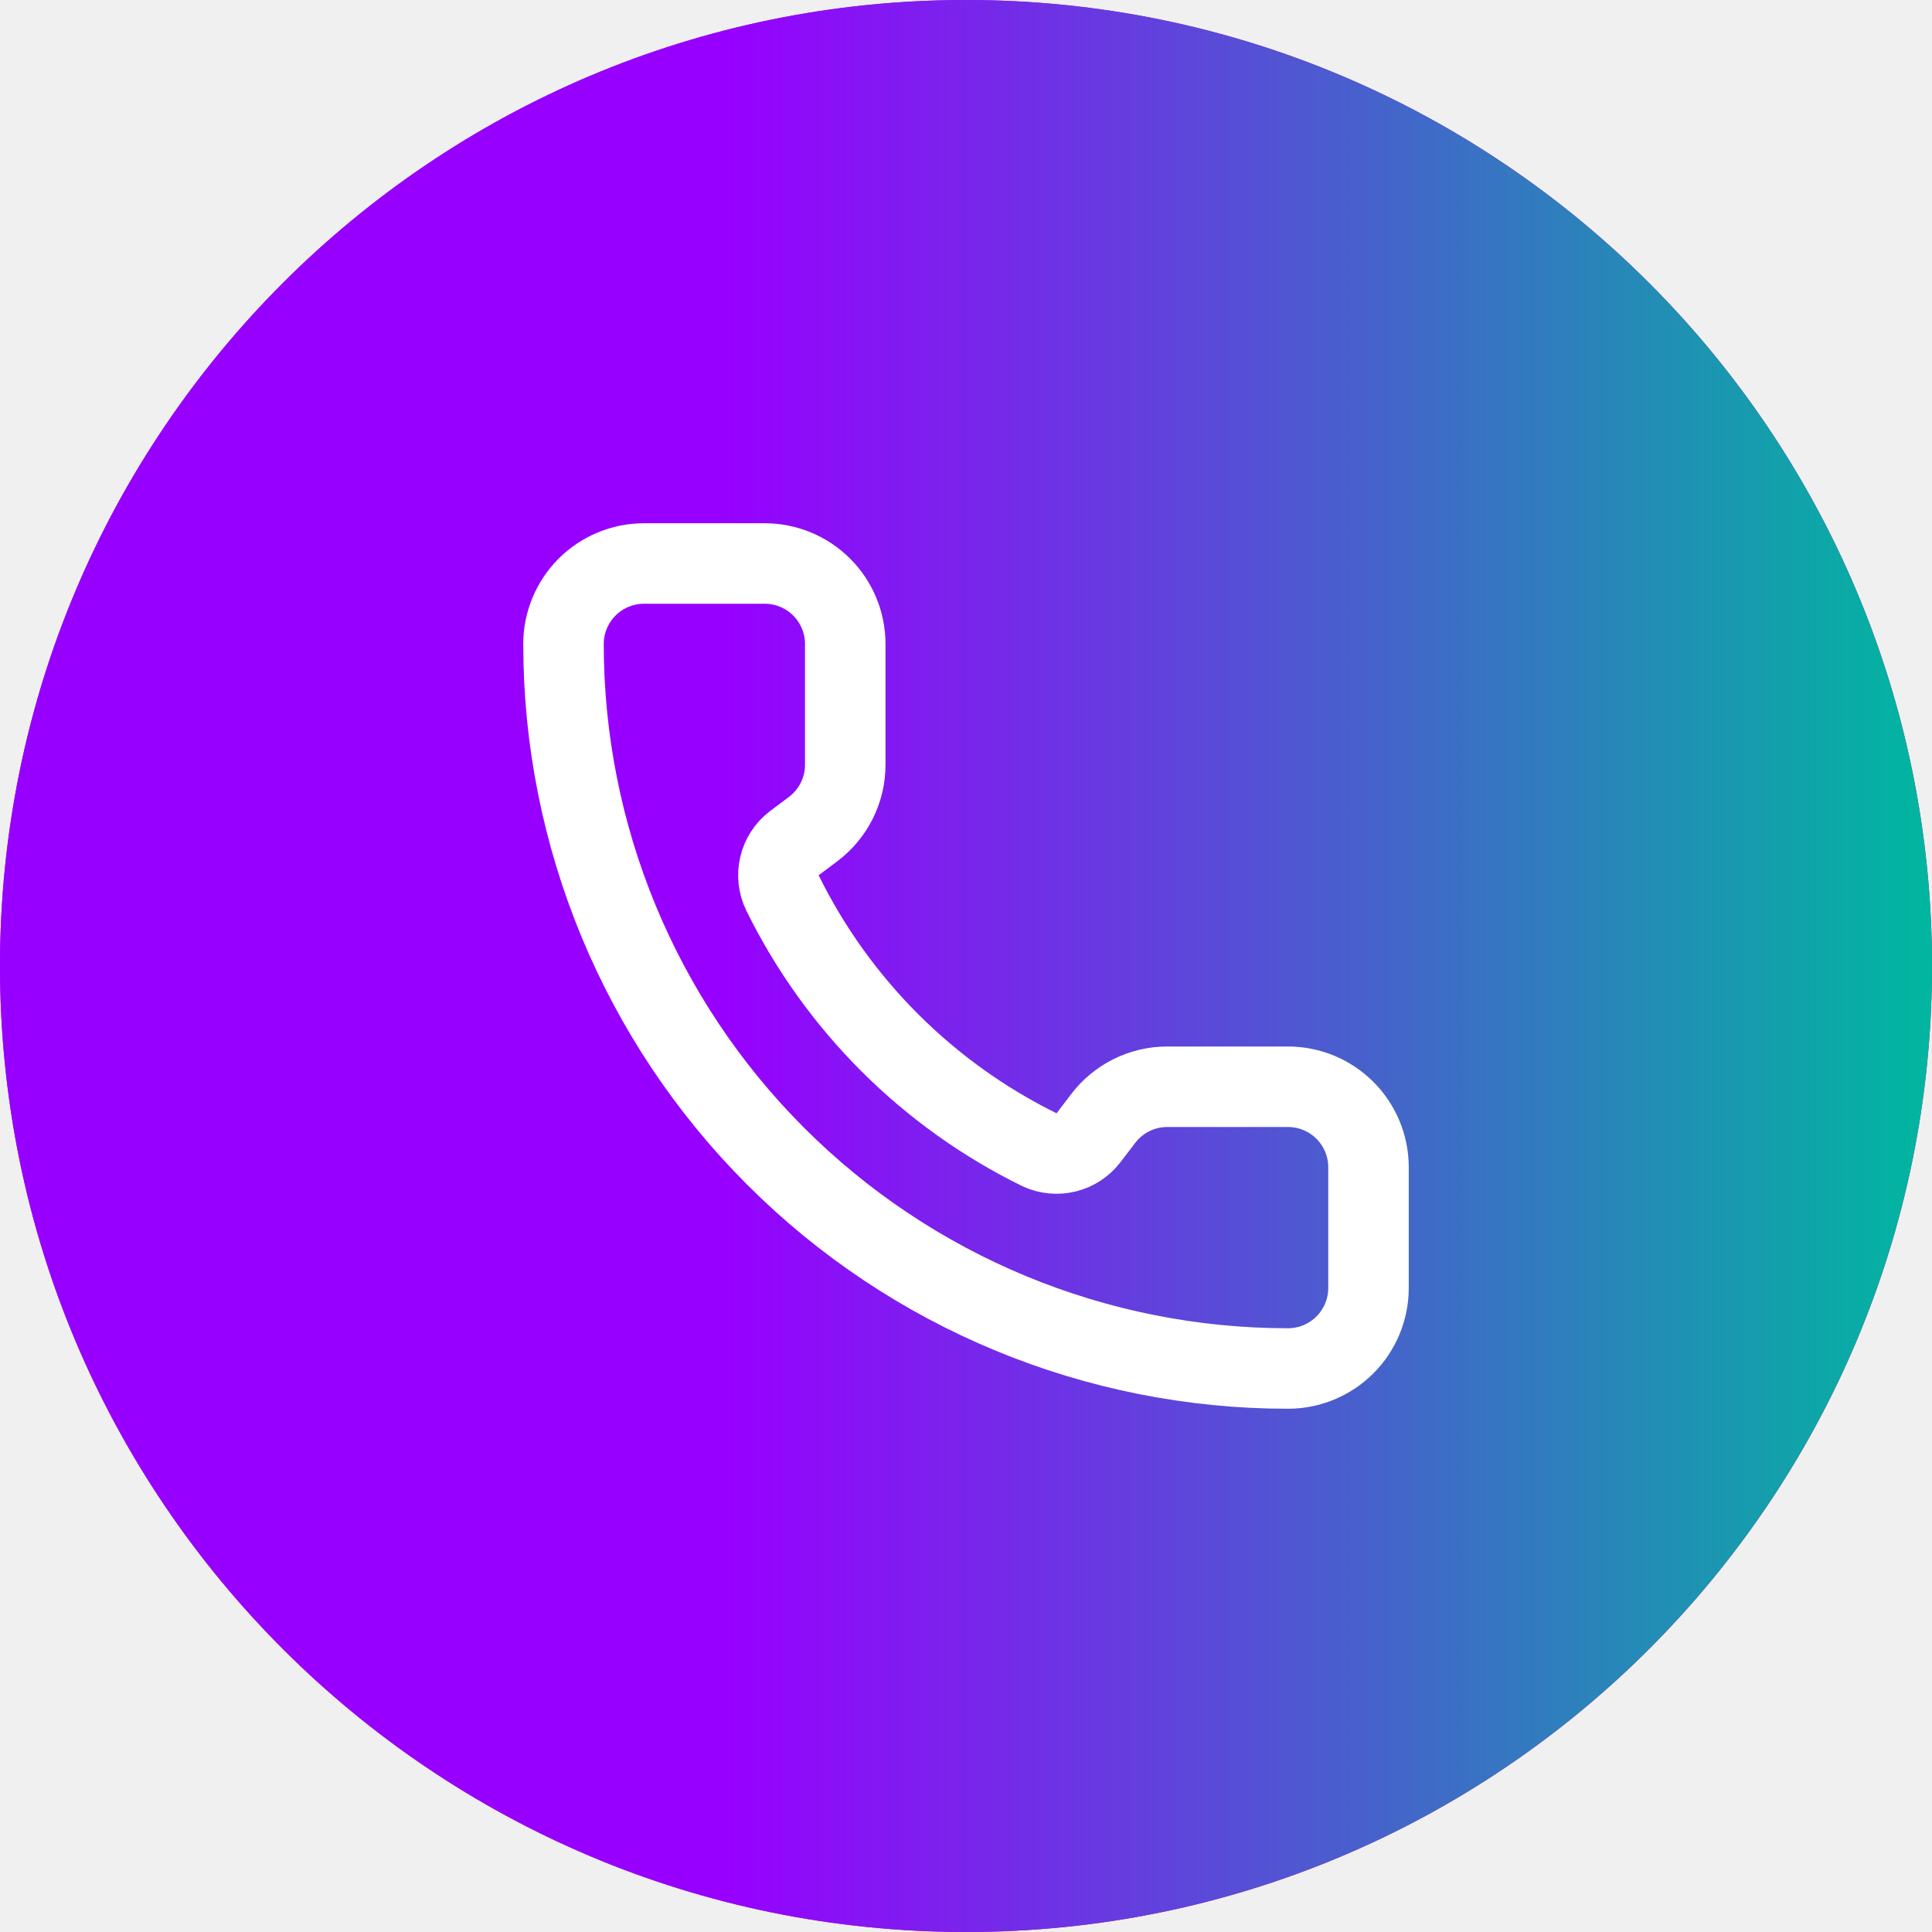
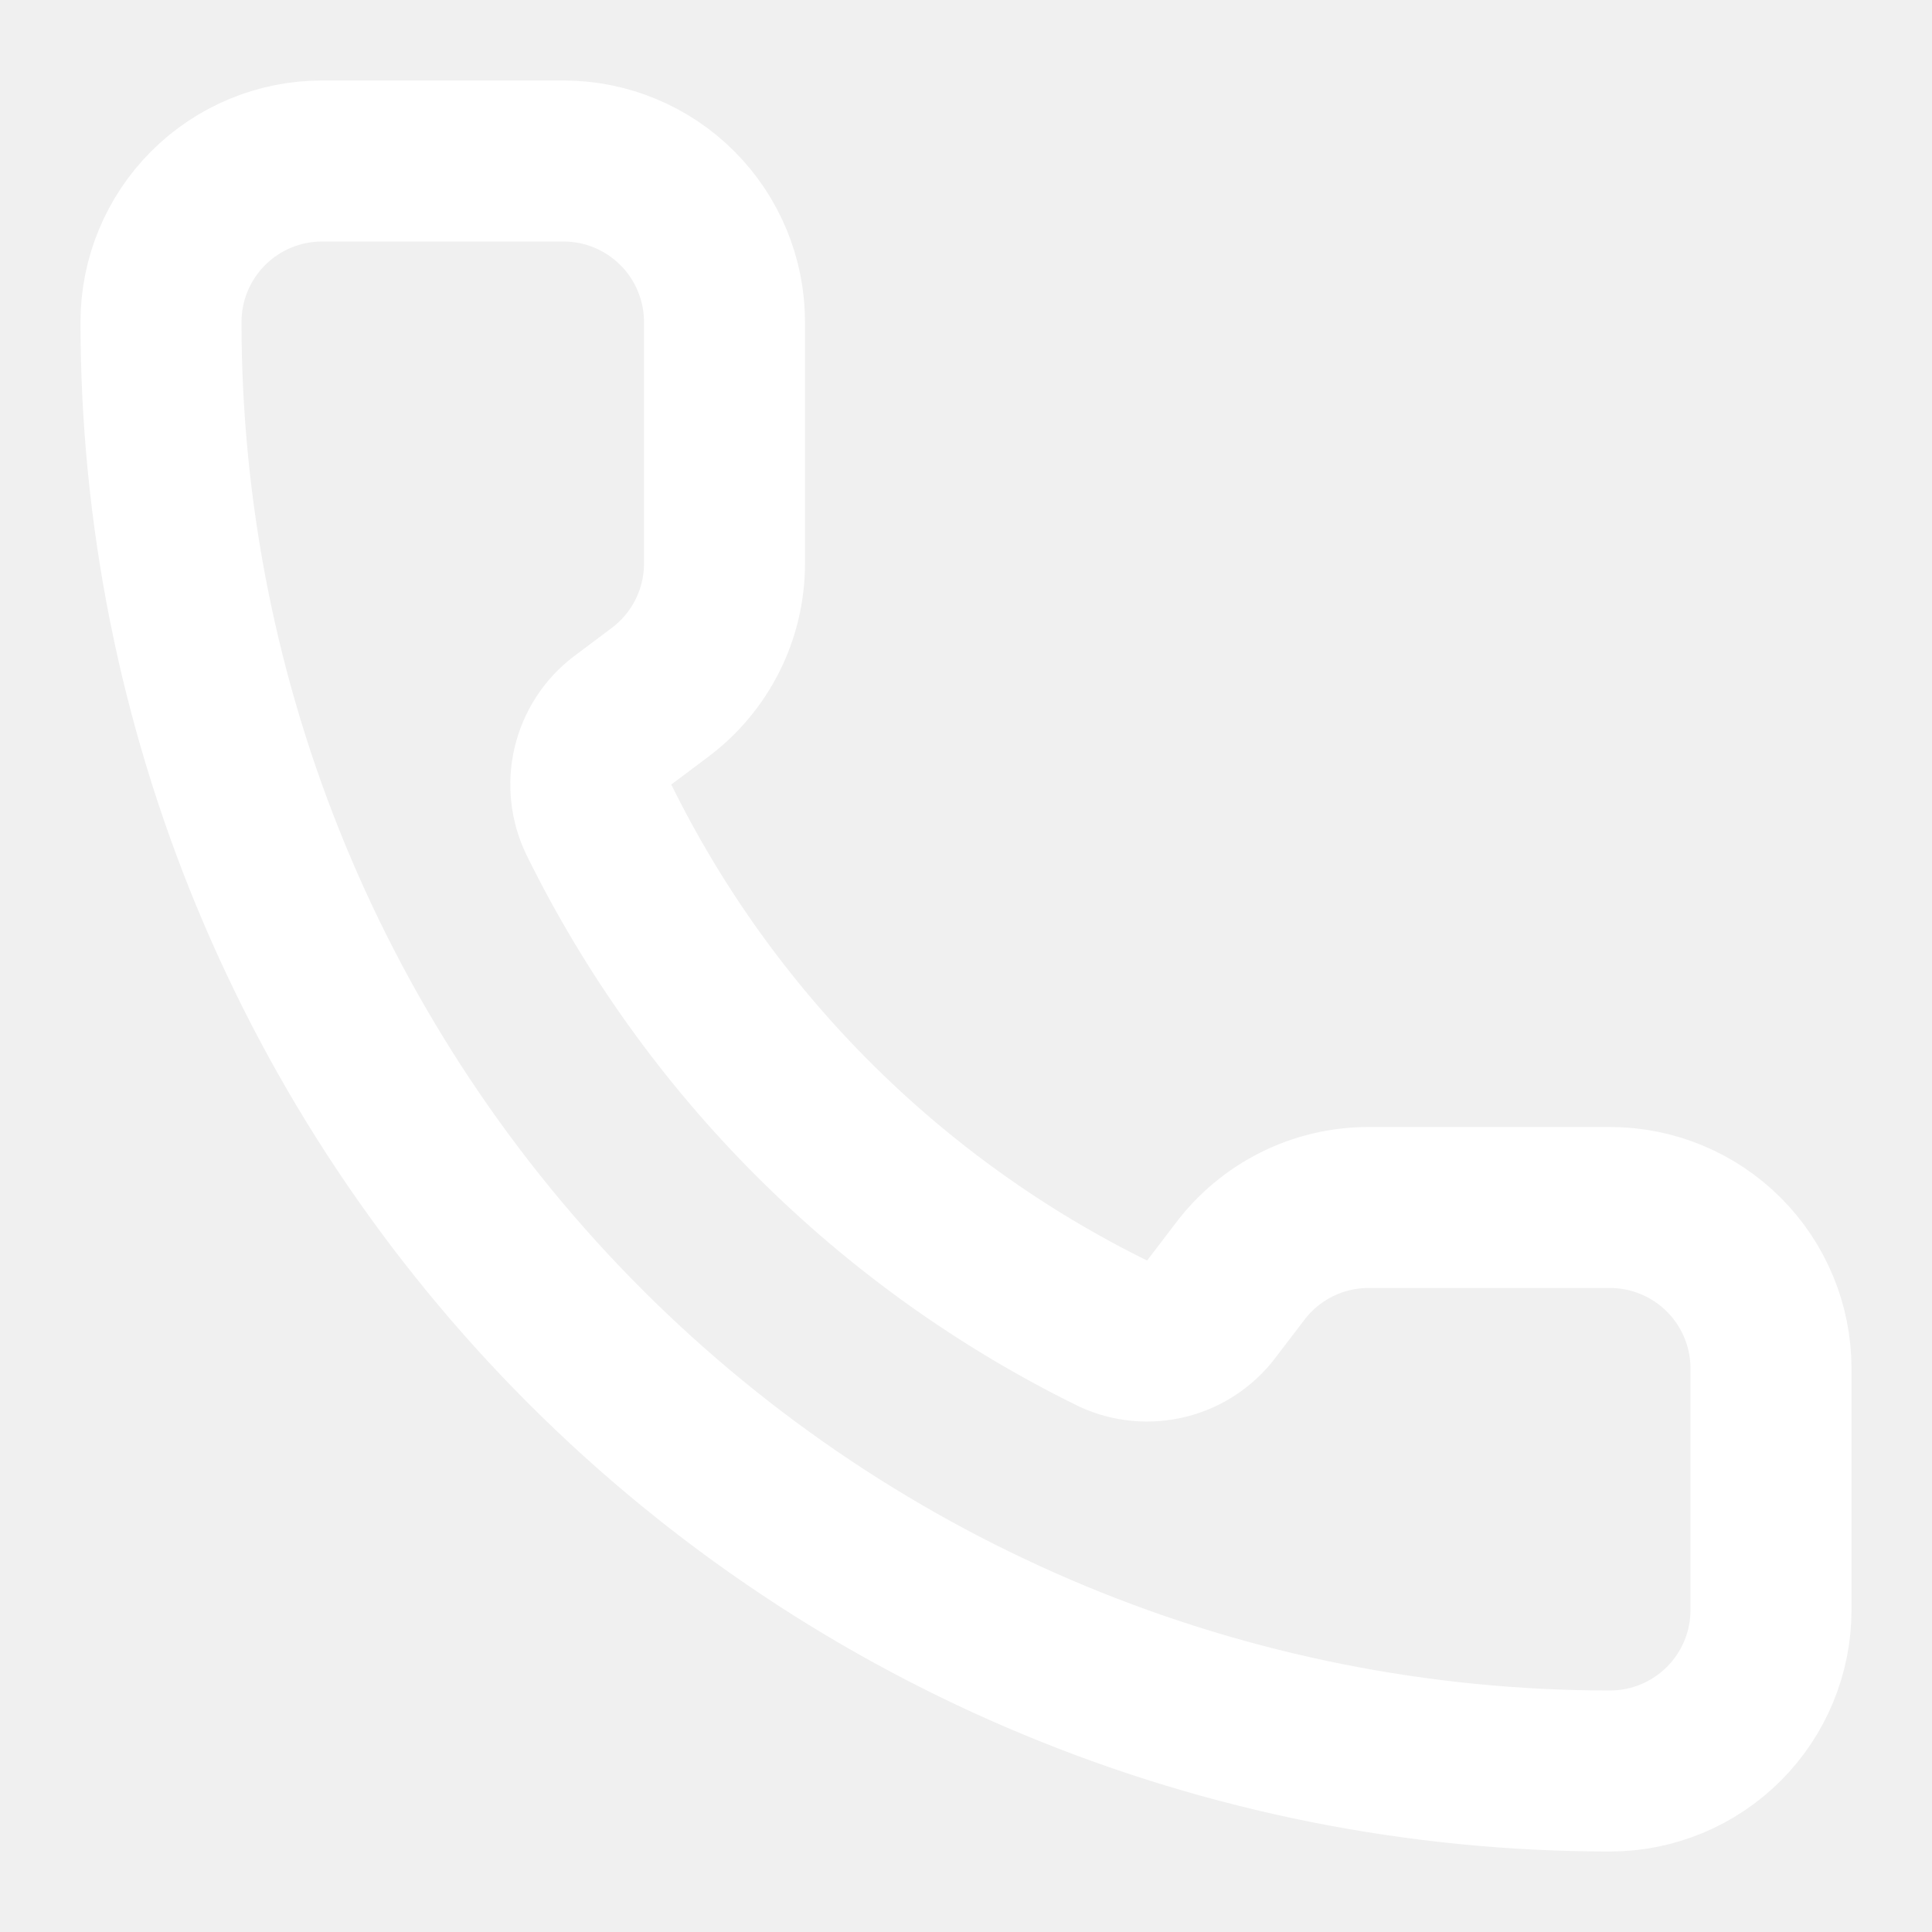
- <svg xmlns="http://www.w3.org/2000/svg" width="48" height="48" viewBox="0 0 48 48" fill="none">
-   <path d="M0 24C0 10.745 10.745 0 24 0C37.255 0 48 10.745 48 24C48 37.255 37.255 48 24 48C10.745 48 0 37.255 0 24Z" fill="url(#paint0_linear_252_234)" />
-   <path d="M0 24C0 10.745 10.745 0 24 0C37.255 0 48 10.745 48 24C48 37.255 37.255 48 24 48C10.745 48 0 37.255 0 24Z" fill="url(#paint1_linear_252_234)" />
-   <path d="M25.832 28.568C26.038 28.663 26.271 28.684 26.492 28.629C26.712 28.574 26.907 28.446 27.045 28.265L27.4 27.8C27.586 27.552 27.828 27.35 28.106 27.211C28.383 27.072 28.689 27 29 27H32C32.53 27 33.039 27.211 33.414 27.586C33.789 27.961 34 28.47 34 29V32C34 32.53 33.789 33.039 33.414 33.414C33.039 33.789 32.53 34 32 34C27.226 34 22.648 32.104 19.272 28.728C15.896 25.352 14 20.774 14 16C14 15.47 14.211 14.961 14.586 14.586C14.961 14.211 15.47 14 16 14H19C19.53 14 20.039 14.211 20.414 14.586C20.789 14.961 21 15.47 21 16V19C21 19.311 20.928 19.617 20.789 19.894C20.65 20.172 20.448 20.414 20.2 20.6L19.732 20.951C19.548 21.091 19.419 21.291 19.366 21.515C19.313 21.74 19.339 21.976 19.44 22.184C20.807 24.96 23.054 27.205 25.832 28.568Z" stroke="white" stroke-width="2" stroke-linecap="round" stroke-linejoin="round" />
-   <defs>
-     <linearGradient id="paint0_linear_252_234" x1="0" y1="0" x2="48" y2="48" gradientUnits="userSpaceOnUse">
-       <stop stop-color="#9810FA" />
-       <stop offset="1" stop-color="#E60076" />
-     </linearGradient>
-     <linearGradient id="paint1_linear_252_234" x1="0" y1="24" x2="48" y2="24" gradientUnits="userSpaceOnUse">
-       <stop offset="0.375" stop-color="#9700FF" />
-       <stop offset="1" stop-color="#00B79F" />
-     </linearGradient>
-   </defs>
+ <svg xmlns="http://www.w3.org/2000/svg" width="24" height="24" viewBox="0 0 24 24" fill="none">
+   <path d="M13.832 16.568C14.039 16.663 14.271 16.684 14.492 16.629C14.712 16.574 14.907 16.446 15.045 16.265L15.4 15.8C15.586 15.552 15.828 15.35 16.106 15.211C16.383 15.072 16.689 15 17 15H20C20.53 15 21.039 15.211 21.414 15.586C21.789 15.961 22 16.47 22 17V20C22 20.53 21.789 21.039 21.414 21.414C21.039 21.789 20.53 22 20 22C15.226 22 10.648 20.104 7.272 16.728C3.896 13.352 2 8.774 2 4C2 3.47 2.211 2.961 2.586 2.586C2.961 2.211 3.47 2 4 2H7C7.53 2 8.039 2.211 8.414 2.586C8.789 2.961 9 3.47 9 4V7C9 7.31 8.928 7.617 8.789 7.894C8.65 8.172 8.448 8.414 8.2 8.6L7.732 8.951C7.548 9.091 7.419 9.291 7.366 9.515C7.313 9.74 7.339 9.976 7.44 10.184C8.807 12.96 11.054 15.205 13.832 16.568Z" stroke="white" stroke-width="2" stroke-linecap="round" stroke-linejoin="round" />
</svg>
